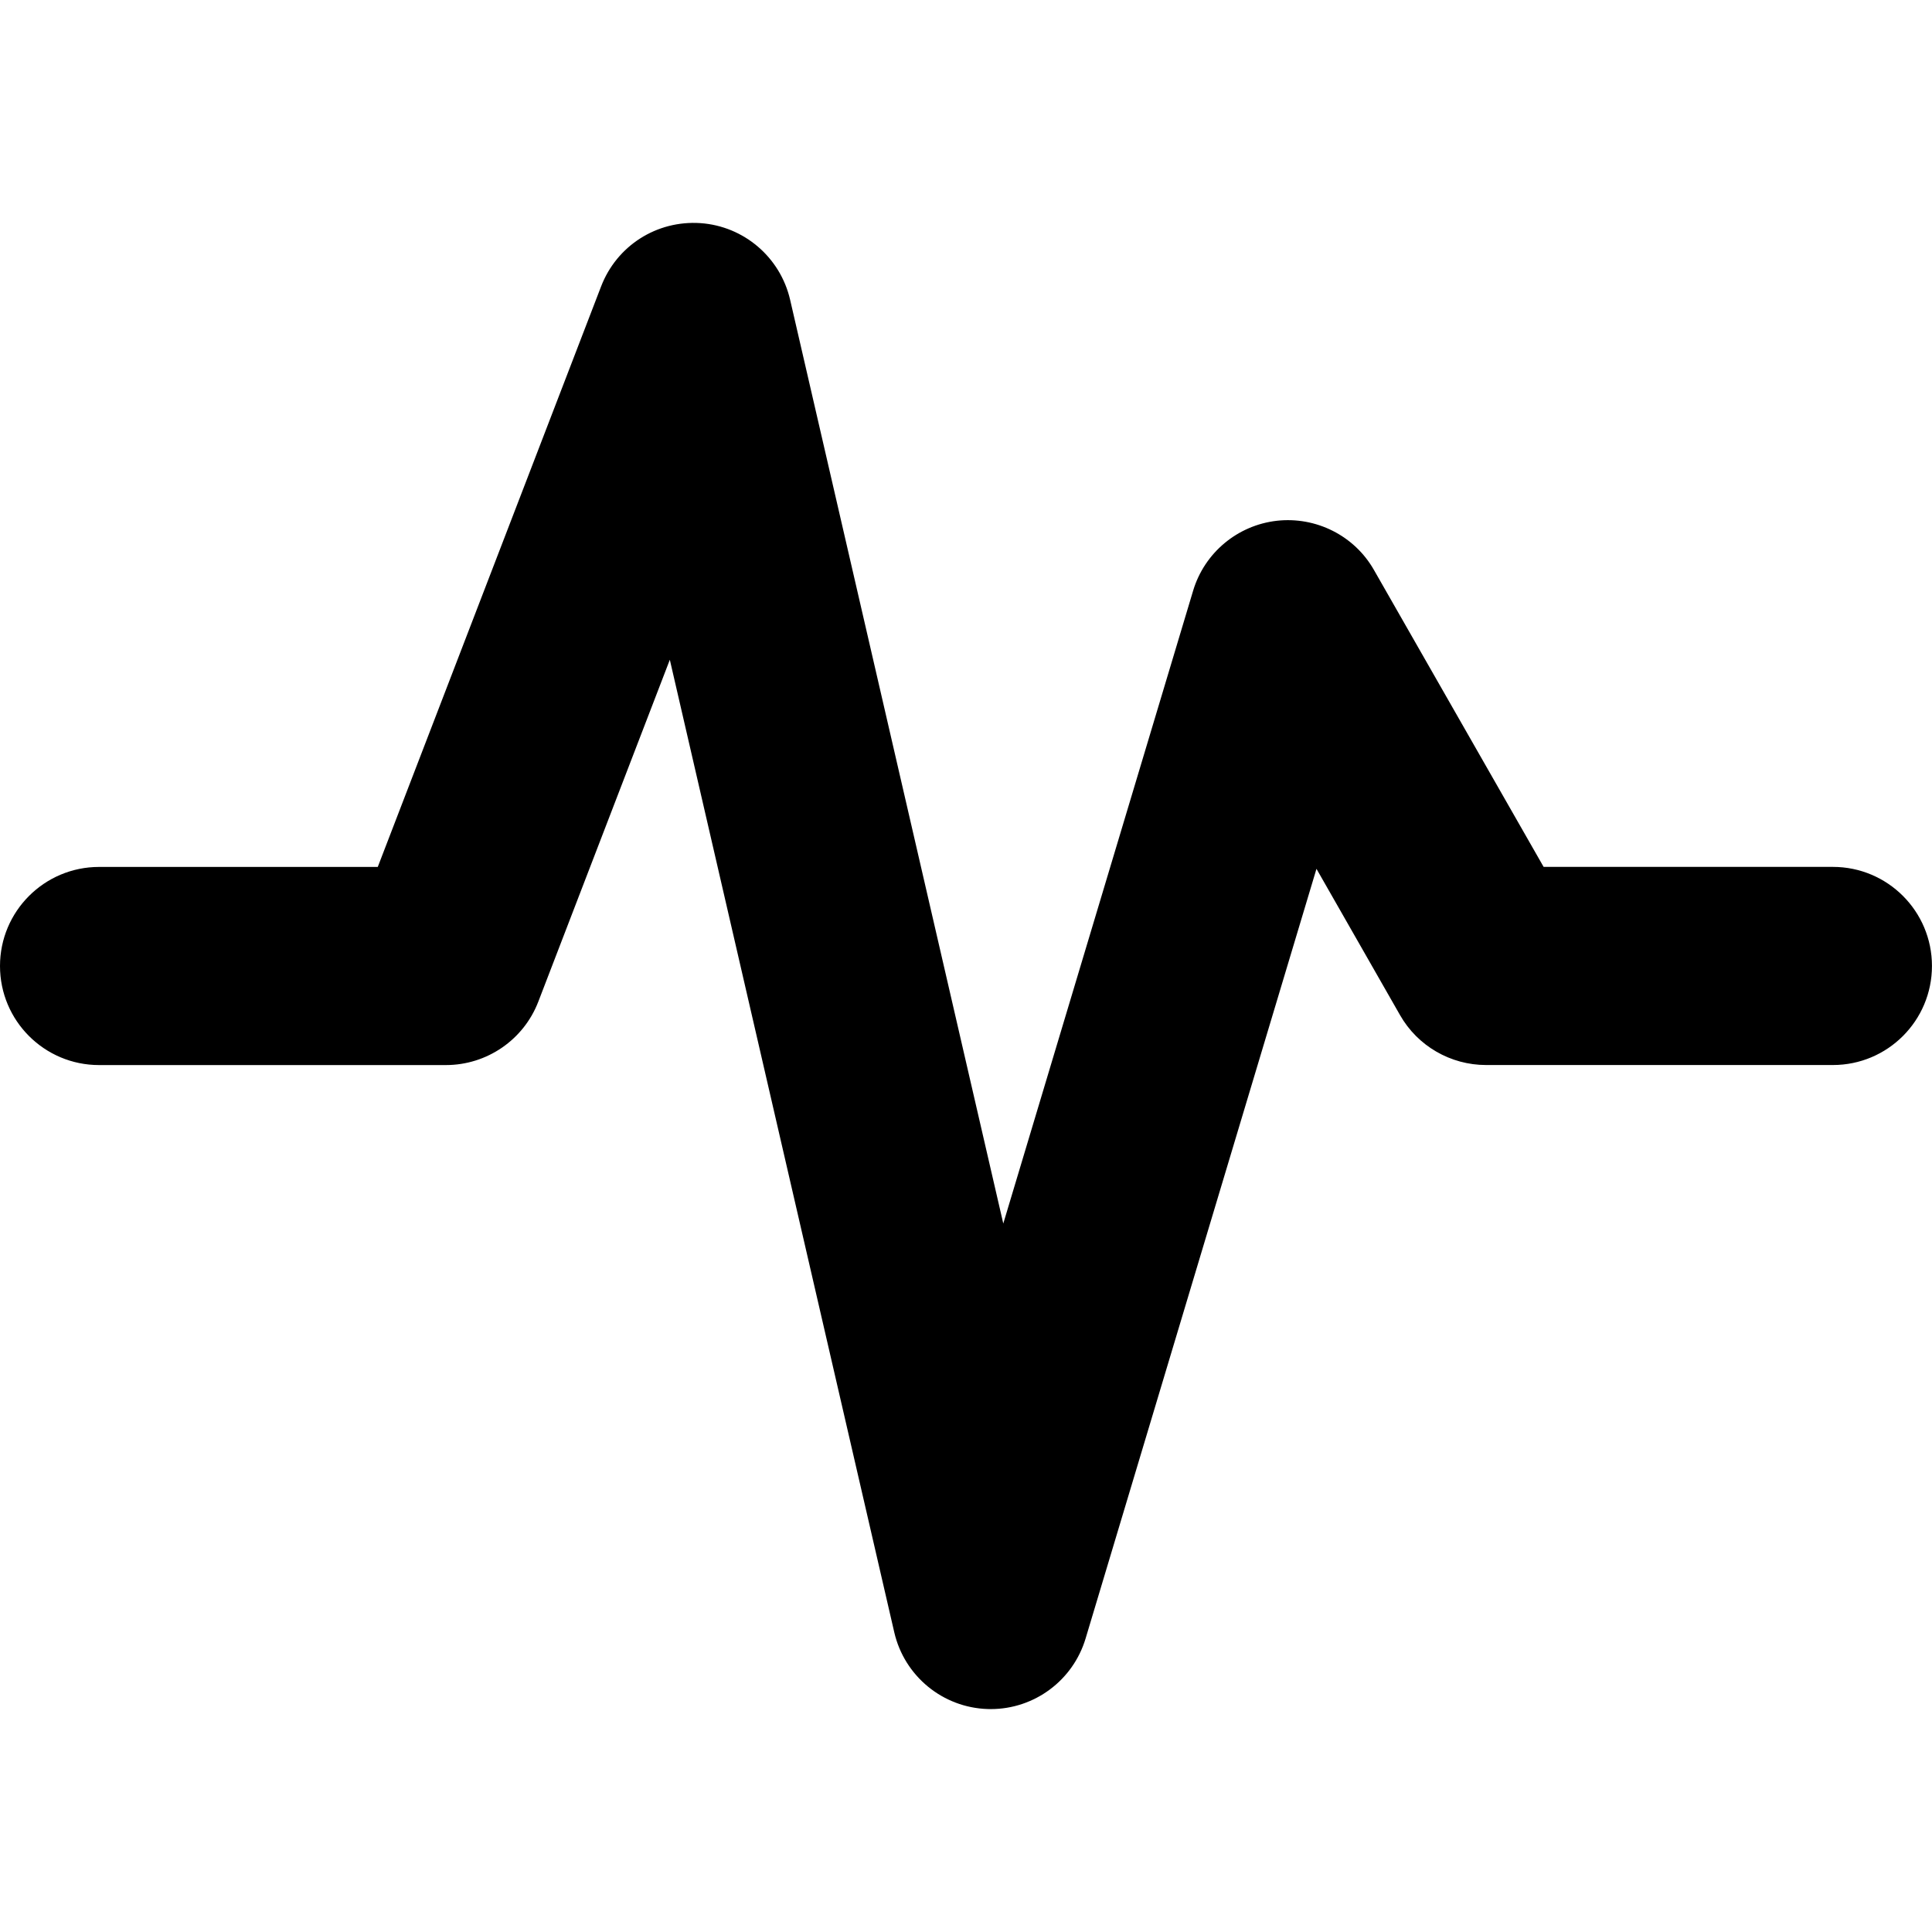
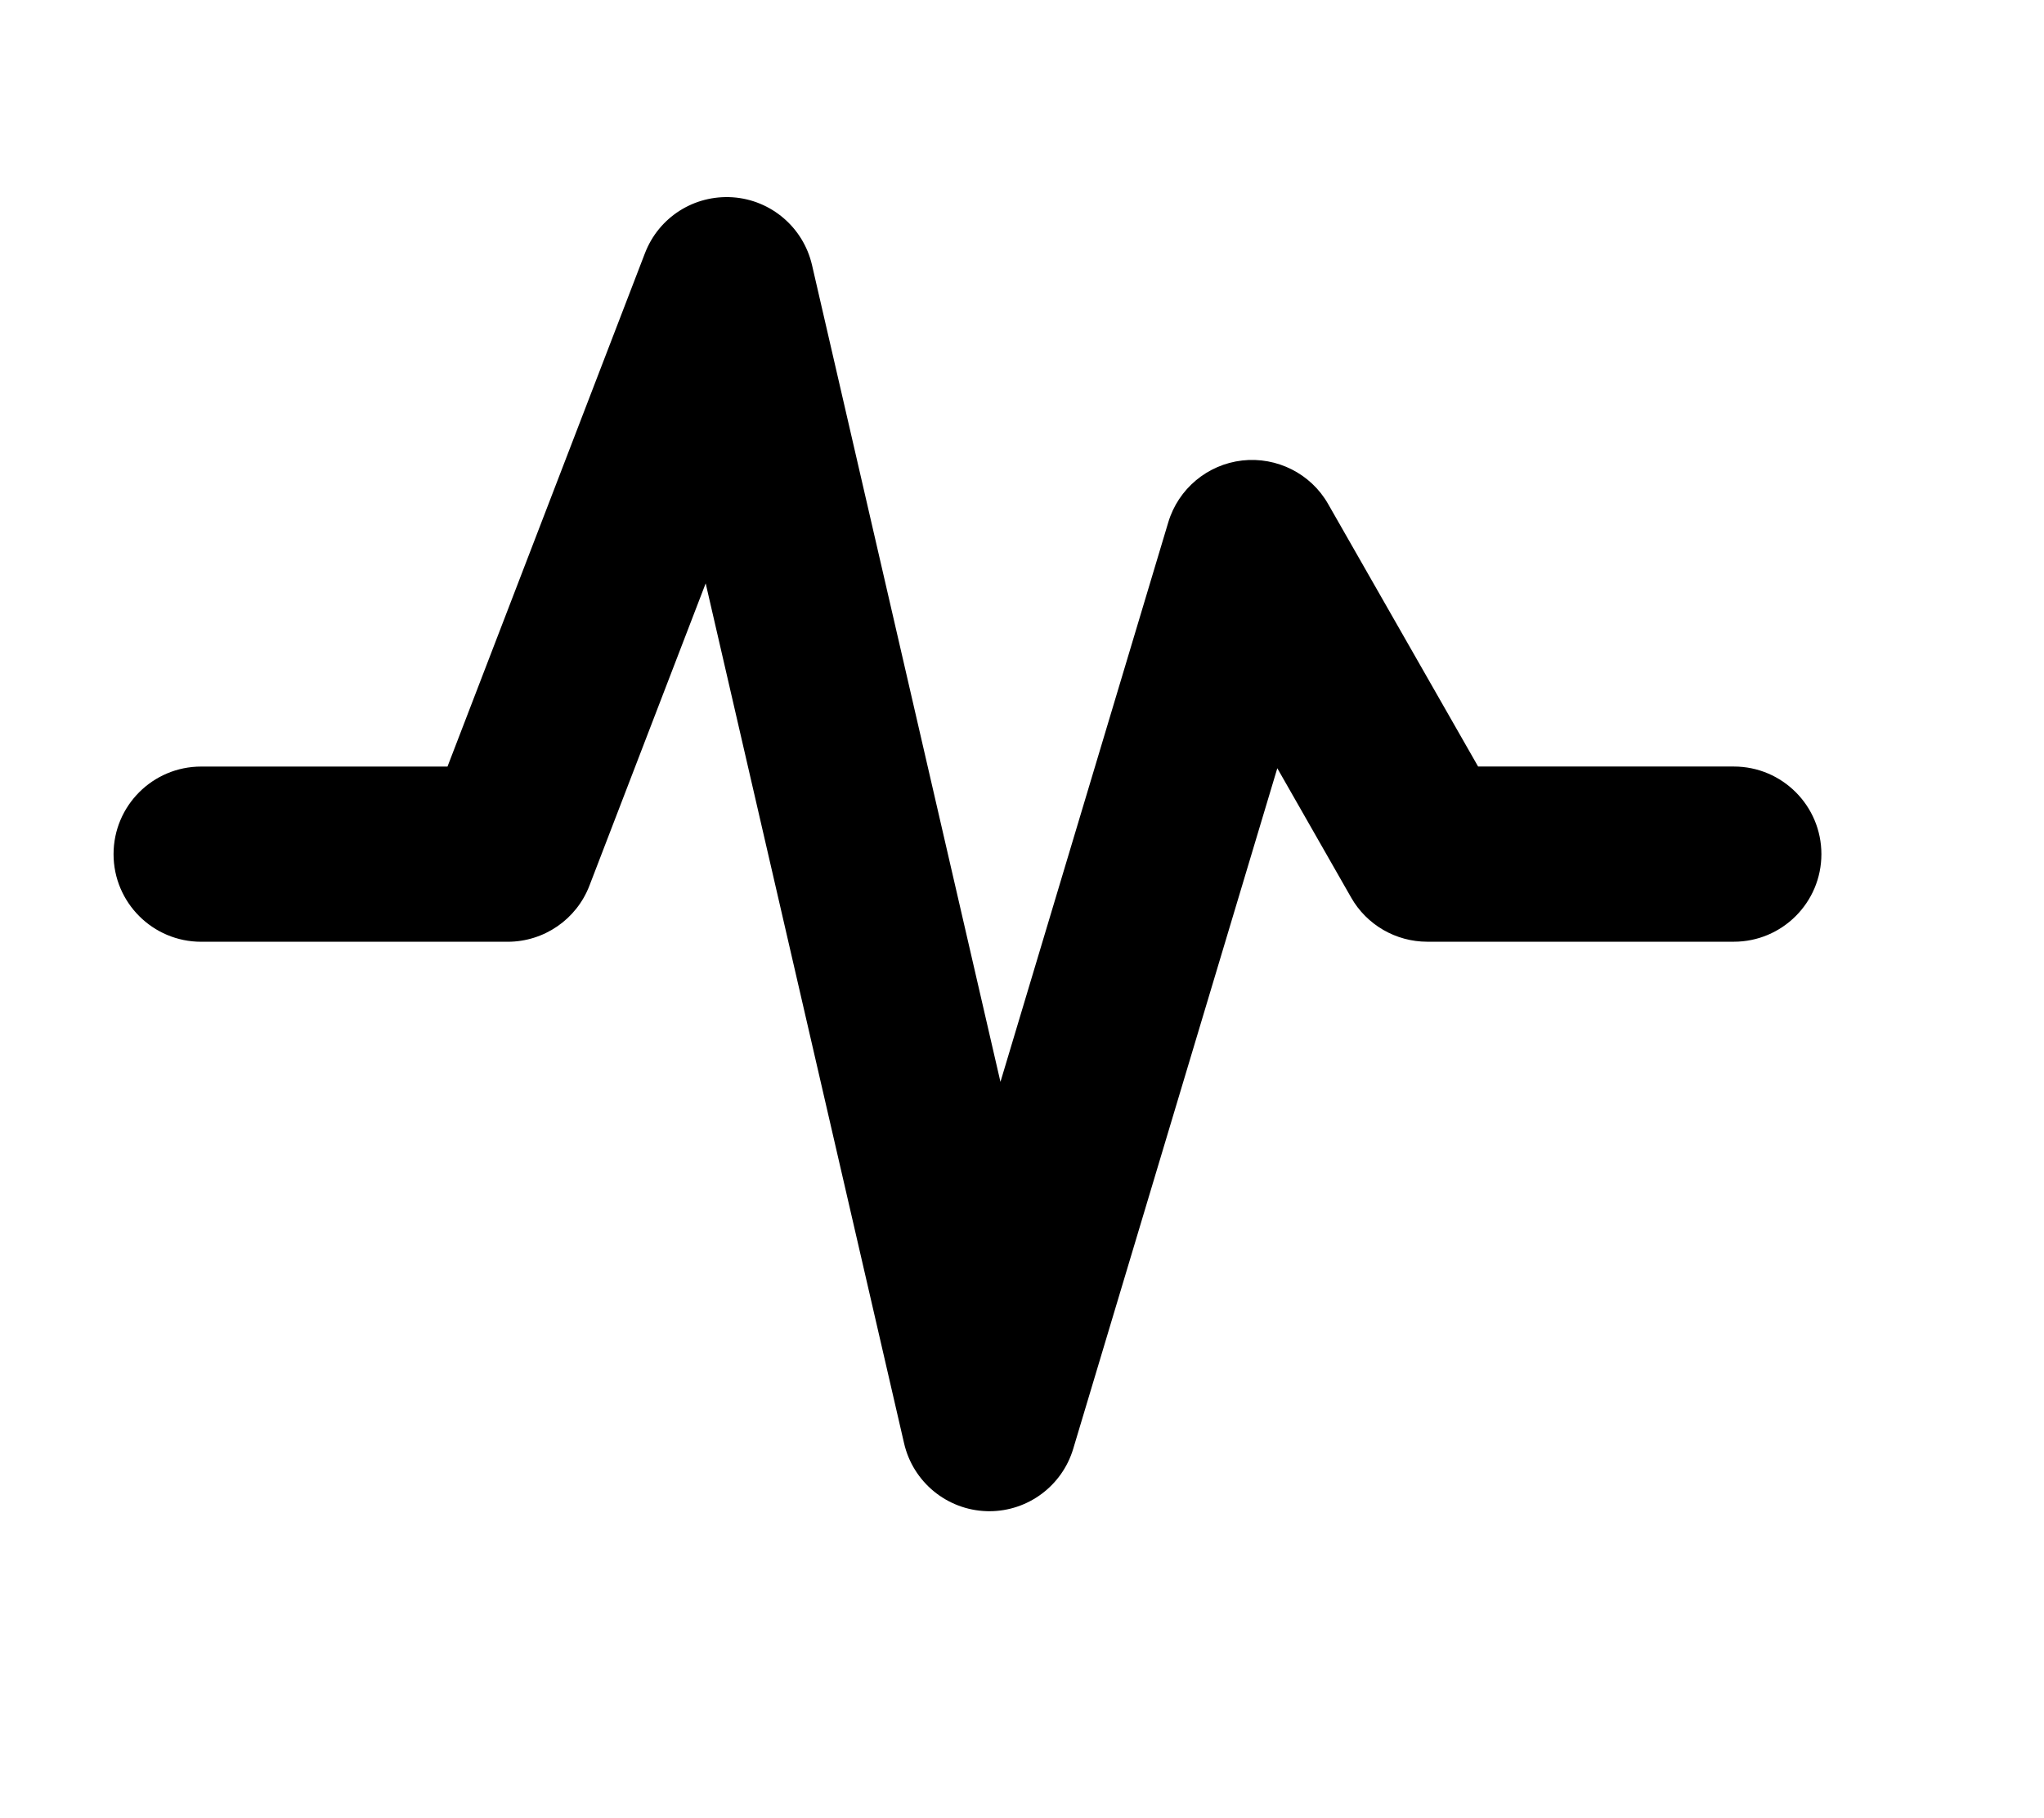
- <svg xmlns="http://www.w3.org/2000/svg" fill="#000000" version="1.1" id="Capa_1" width="40" height="40" viewBox="0 0 47 47" xml:space="preserve">
+ <svg xmlns="http://www.w3.org/2000/svg" fill="#000000" version="1.1" id="Capa_1" width="45" height="40" viewBox="0 0 50 50" xml:space="preserve">
  <g>
    <g>
      <path d="M24.104,41.577c-0.025,0-0.053-0.001-0.078-0.001c-1.093-0.035-2.025-0.802-2.271-1.867l-5.46-23.659l-3.199,8.316    c-0.357,0.93-1.252,1.544-2.249,1.544H2.41c-1.331,0-2.41-1.079-2.41-2.41c0-1.331,1.079-2.41,2.41-2.41h6.78l5.433-14.122    c0.38-0.989,1.351-1.612,2.418-1.54c1.057,0.074,1.941,0.831,2.18,1.863l5.186,22.474l4.618-15.394    c0.276-0.923,1.078-1.592,2.035-1.702c0.953-0.107,1.889,0.36,2.365,1.198l4.127,7.222h7.037c1.331,0,2.41,1.079,2.41,2.41    c0,1.331-1.079,2.41-2.41,2.41h-8.436c-0.865,0-1.666-0.463-2.094-1.214l-2.033-3.559l-5.616,18.722    C26.104,40.88,25.164,41.577,24.104,41.577z" />
    </g>
  </g>
</svg>
